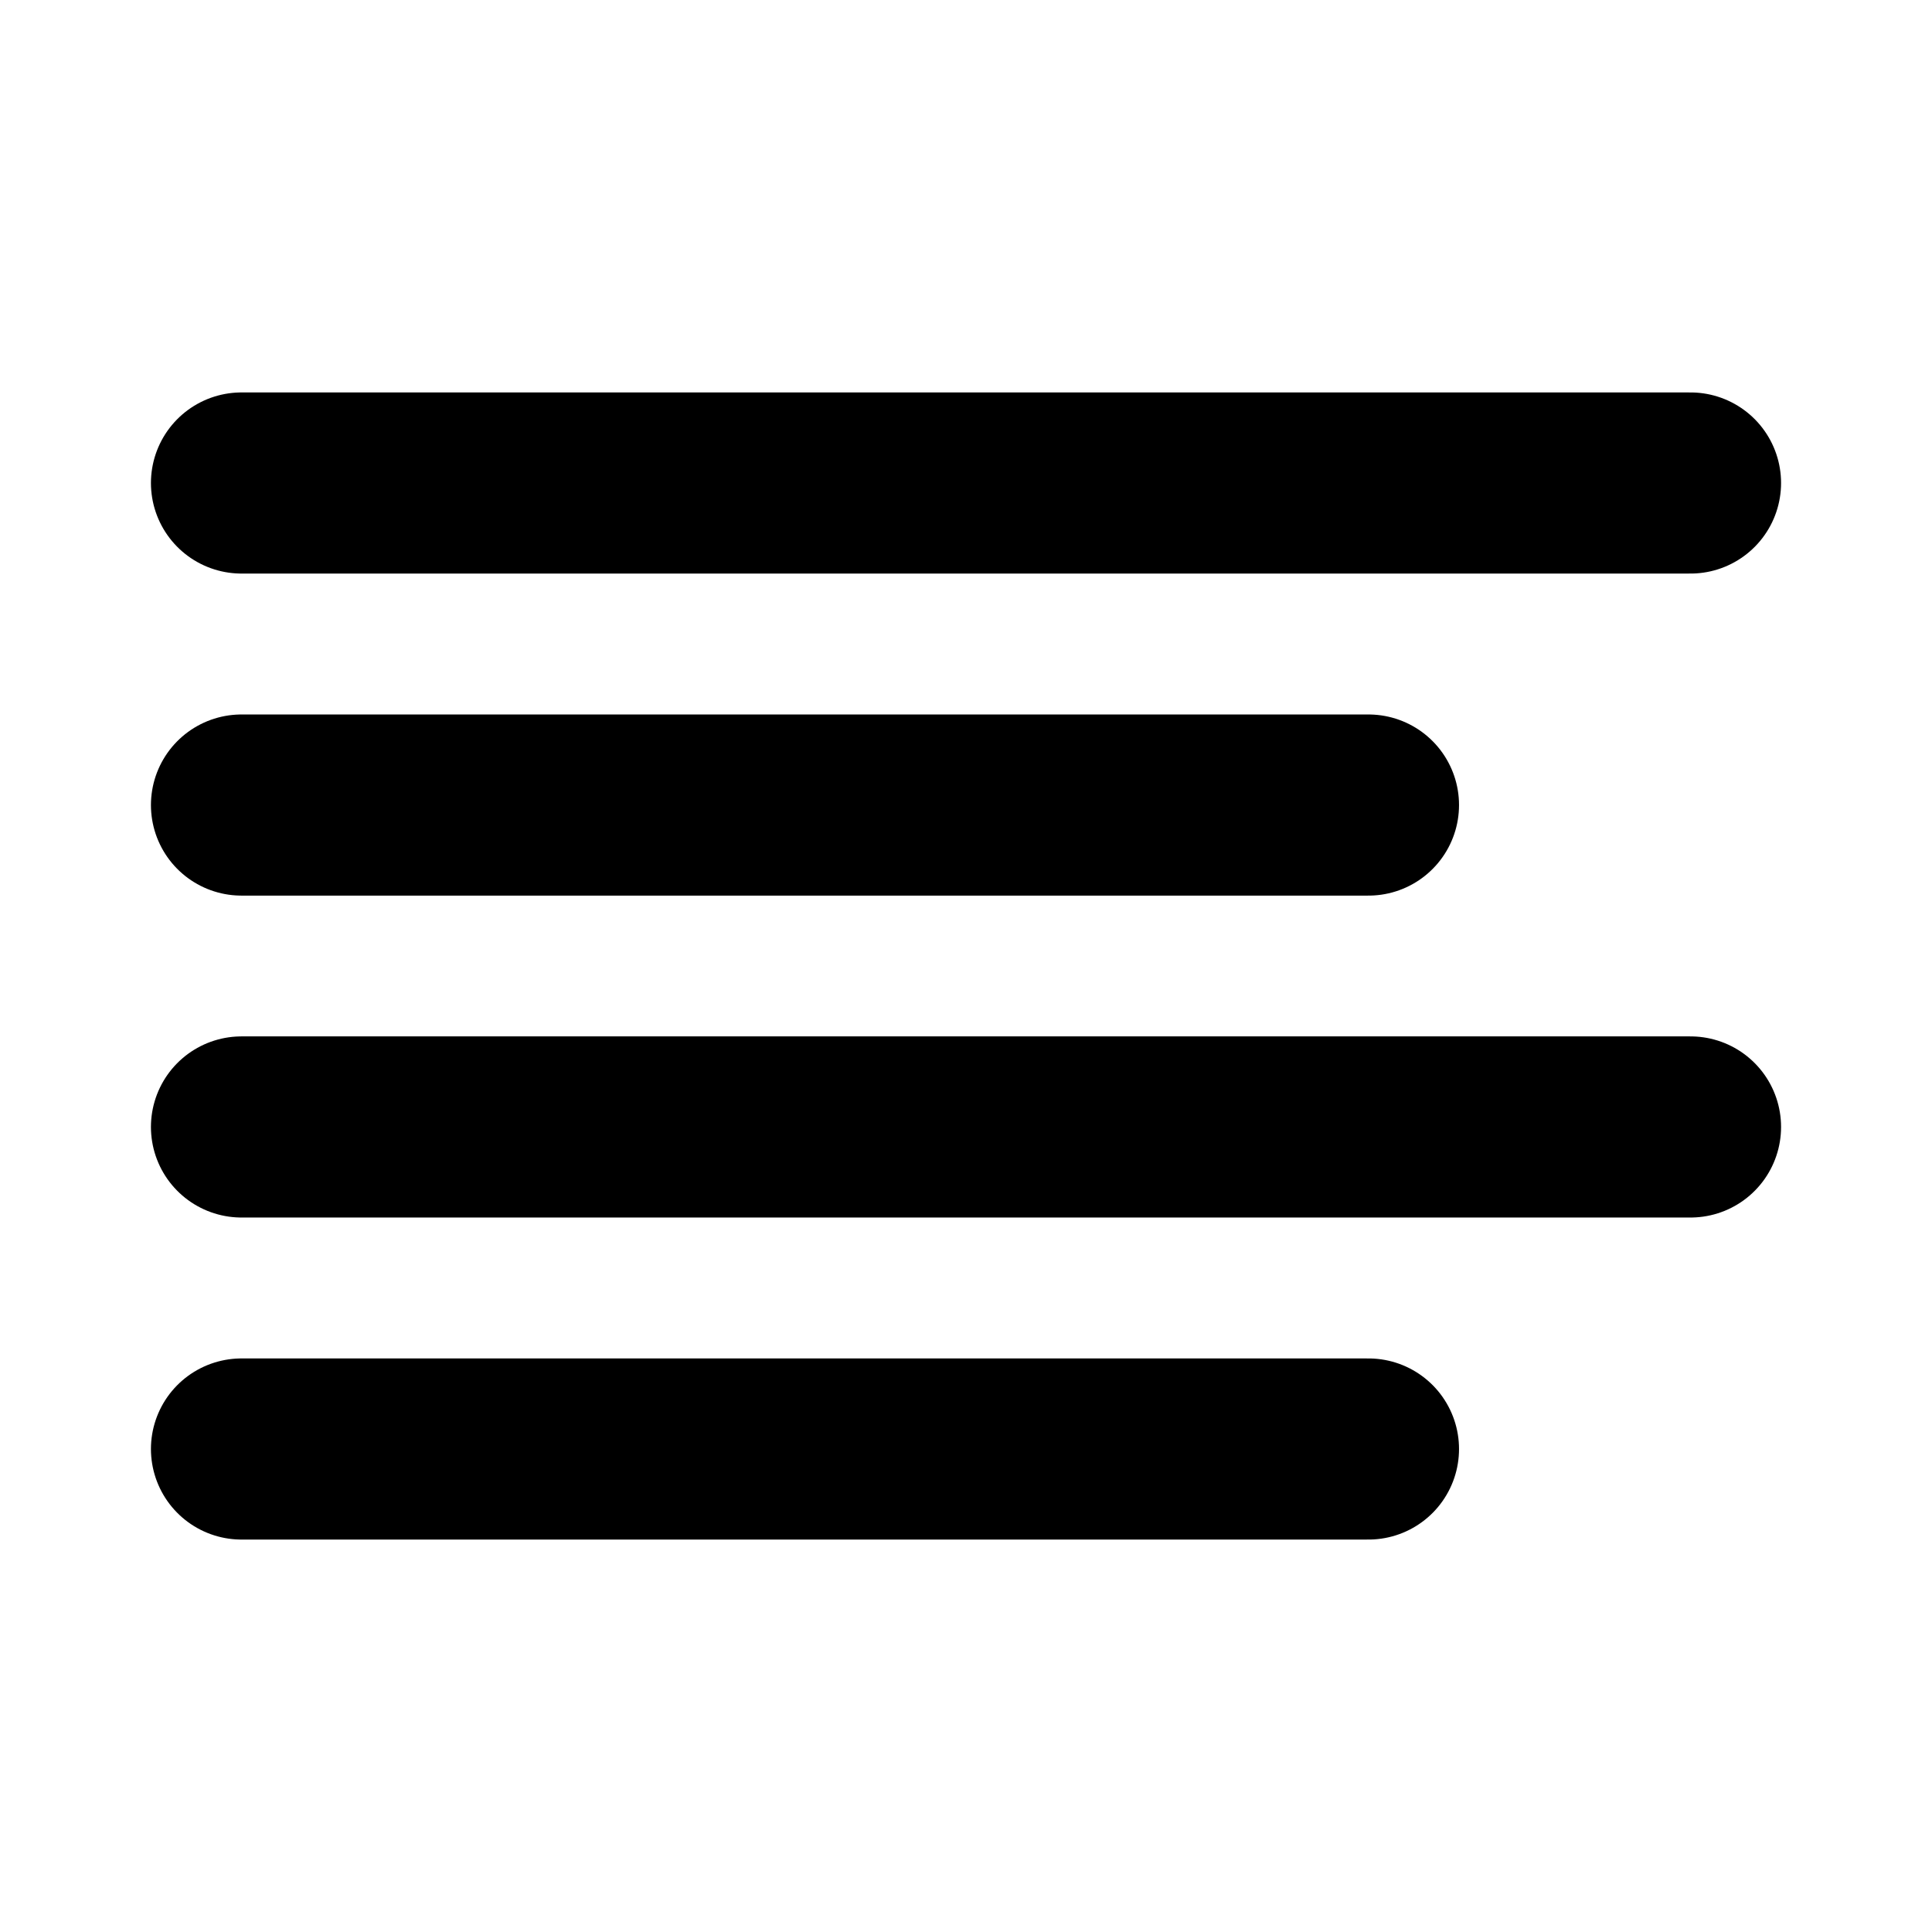
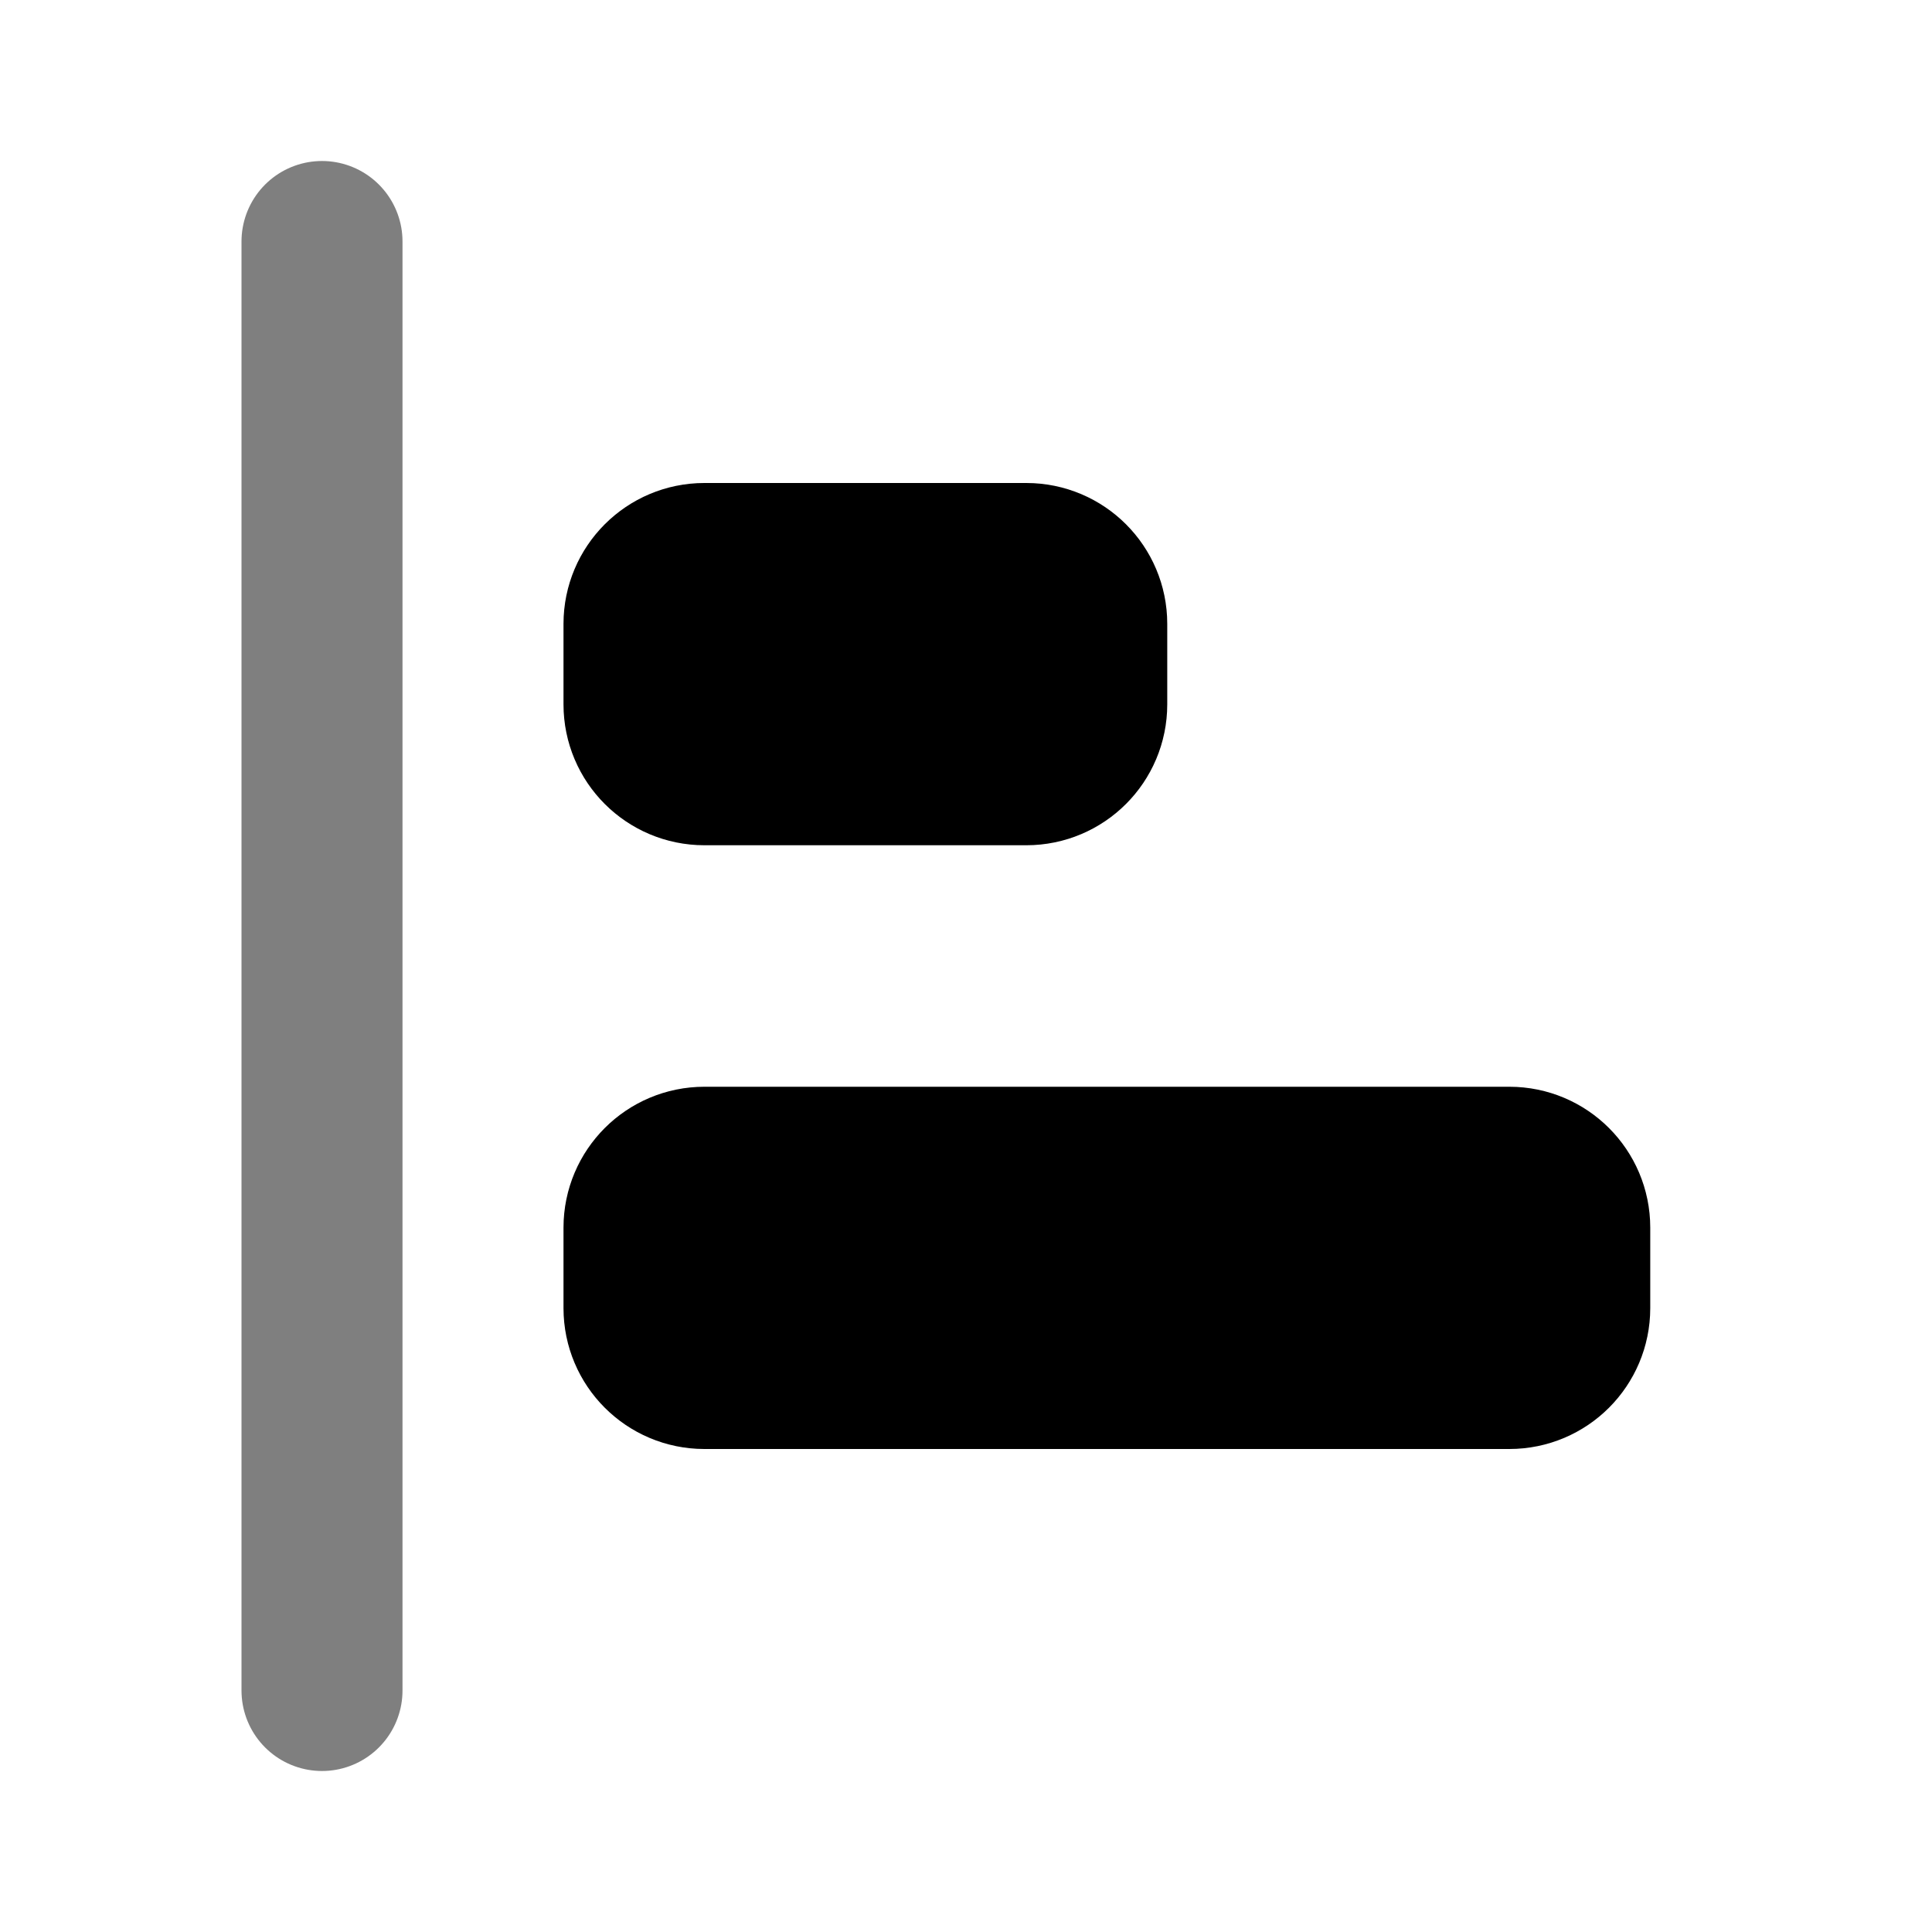
- <svg xmlns="http://www.w3.org/2000/svg" width="16" height="16" viewBox="0 0 16 16" fill="none">
-   <path d="M2 6.667H11.333" stroke="black" stroke-width="1.5" stroke-linecap="round" stroke-linejoin="round" />
-   <path d="M2 4H14" stroke="black" stroke-width="1.5" stroke-linecap="round" stroke-linejoin="round" />
-   <path d="M2 12H11.333" stroke="black" stroke-width="1.5" stroke-linecap="round" stroke-linejoin="round" />
-   <path d="M2 9.333H14" stroke="black" stroke-width="1.5" stroke-linecap="round" stroke-linejoin="round" />
+ <svg xmlns="http://www.w3.org/2000/svg" width="24" height="24" viewBox="0 0 24 24" fill="none">
+   <path opacity="0.5" d="M4 21V3" stroke="black" stroke-width="2" stroke-linecap="round" stroke-linejoin="round" />
+   <path d="M8 15.75V16.25C8 16.664 8.336 17 8.75 17H18.75C19.164 17 19.5 16.664 19.5 16.25V15.75M8 15.75V15.25C8 14.836 8.336 14.5 8.75 14.5H18.75C19.164 14.5 19.5 14.836 19.5 15.25V15.75M8 15.75H19.5" stroke="black" stroke-width="2" />
+   <path d="M8 8.25V8.75C8 9.164 8.336 9.5 8.75 9.5H12.75C13.164 9.5 13.5 9.164 13.5 8.75V8.25M8 8.25V7.75C8 7.336 8.336 7 8.75 7H12.75C13.164 7 13.5 7.336 13.5 7.75V8.25M8 8.25H13.5" stroke="black" stroke-width="2" />
</svg>
